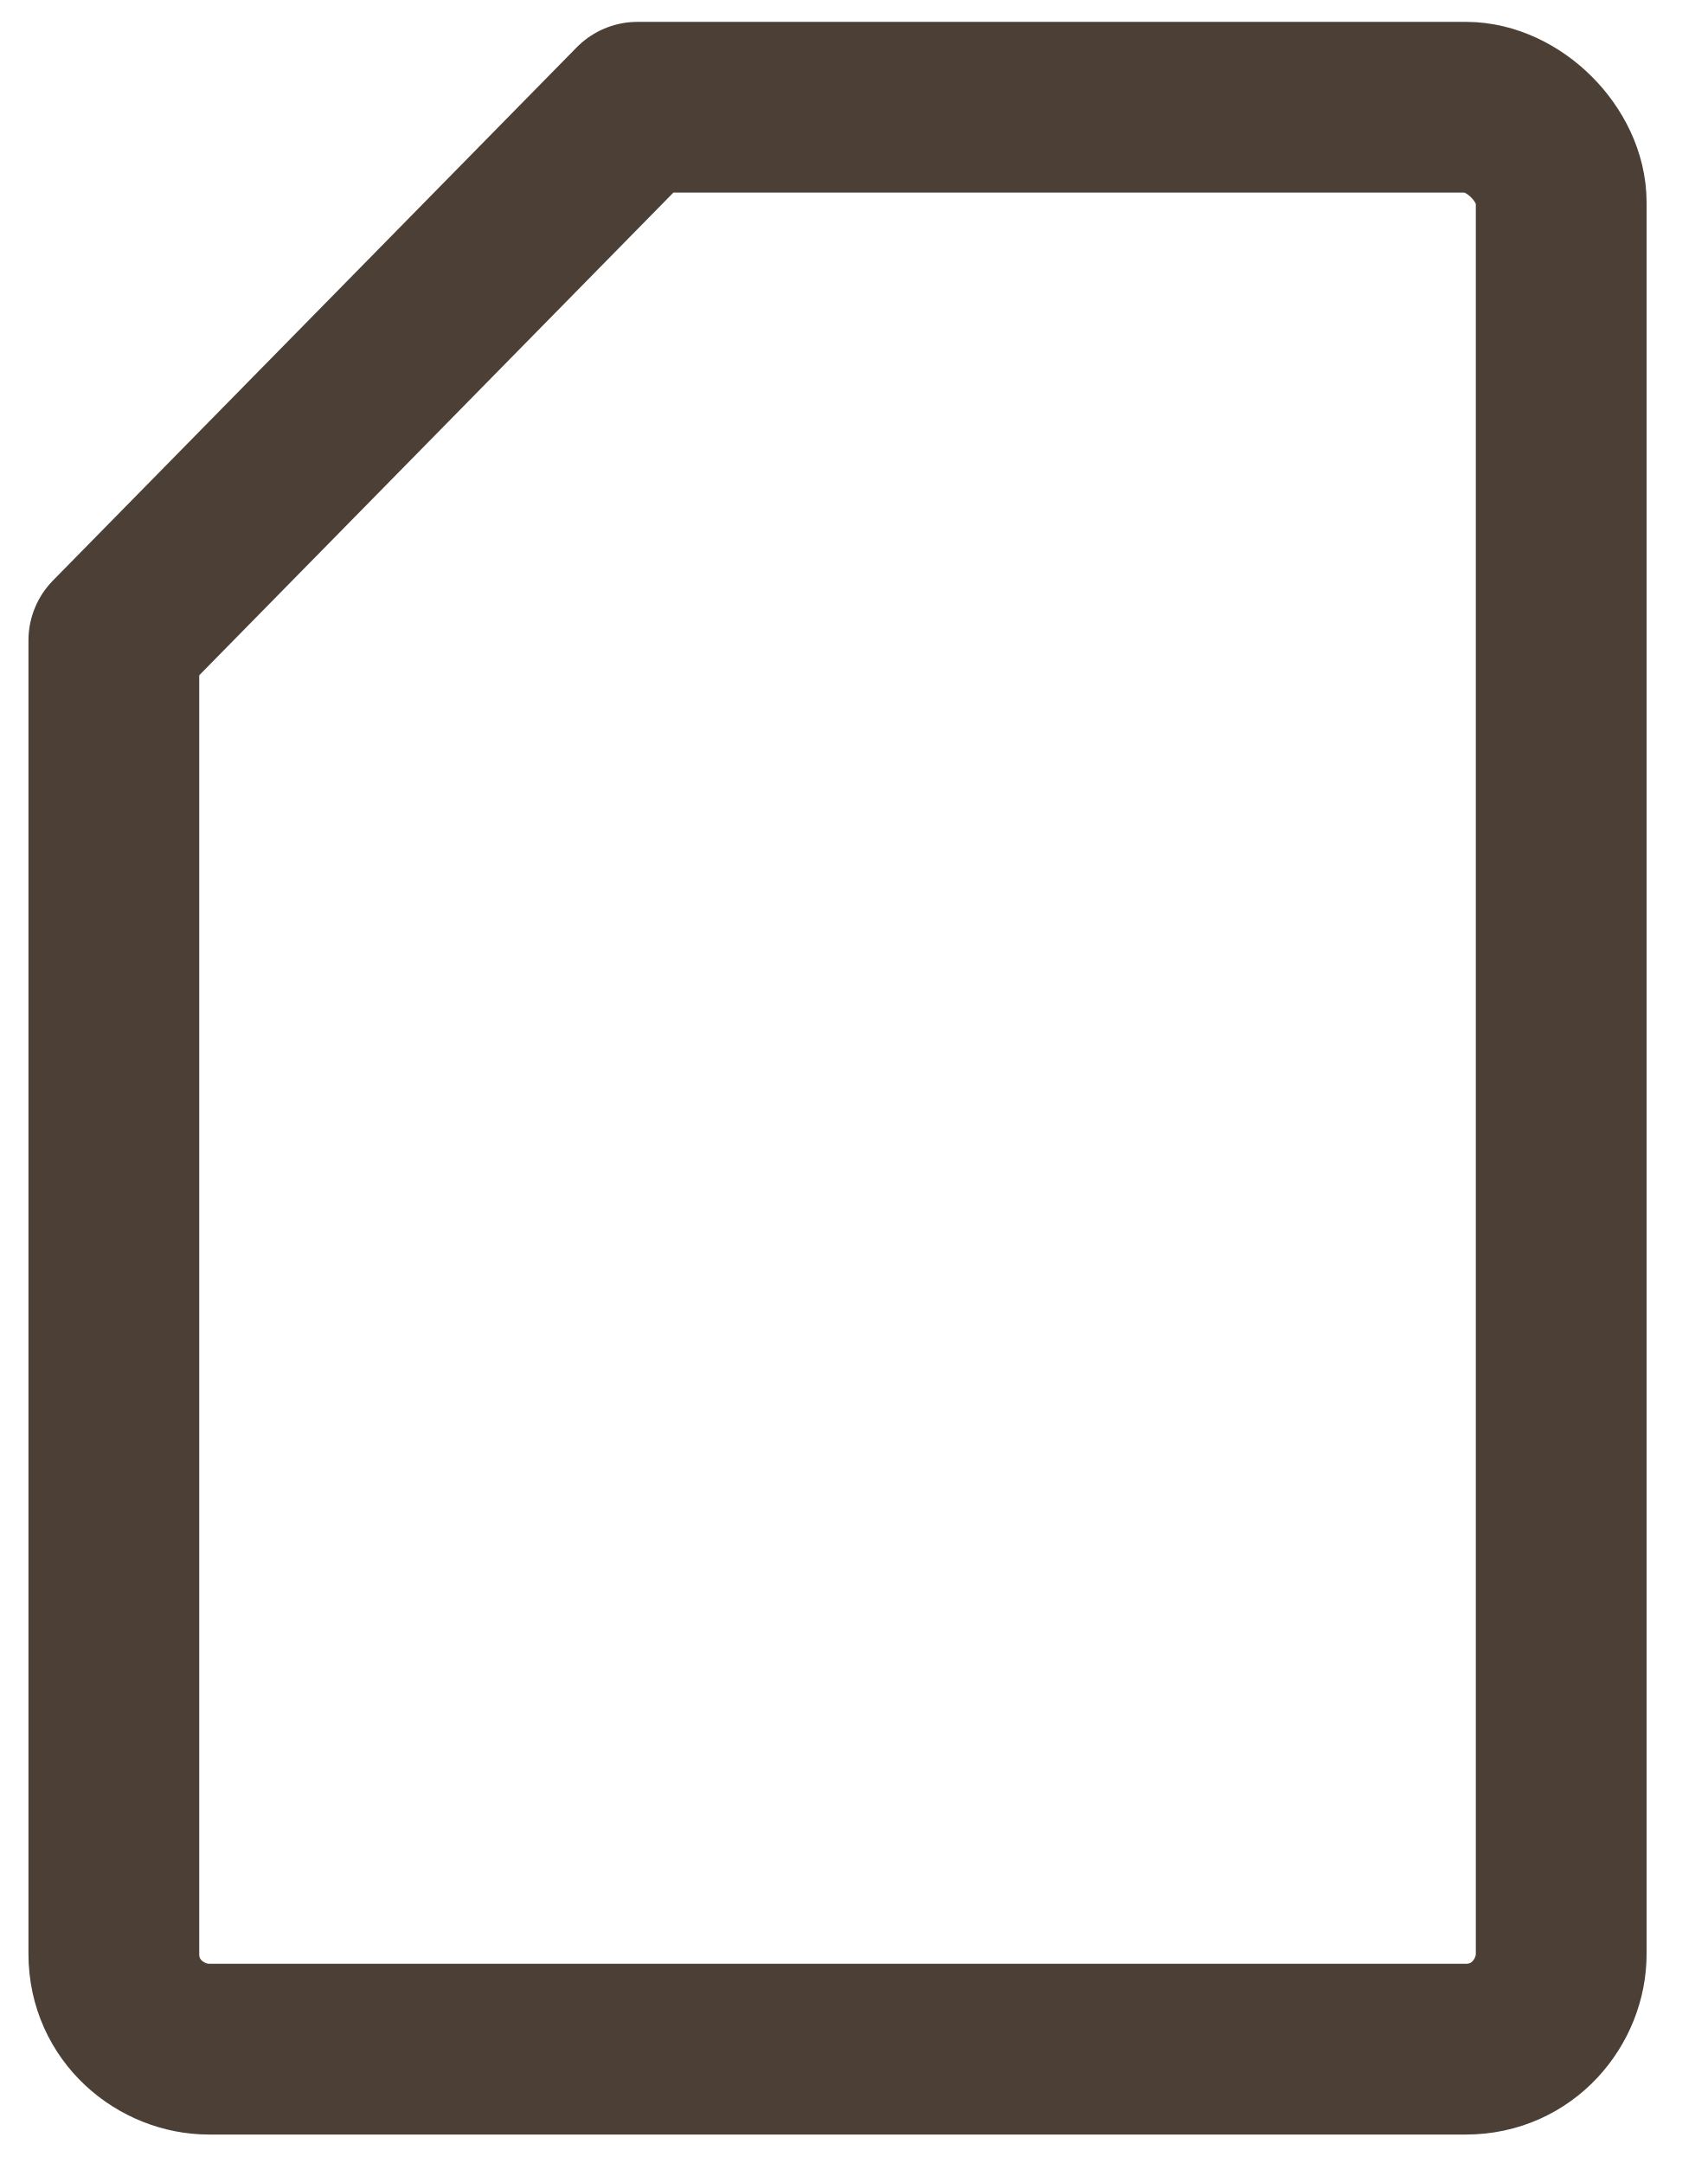
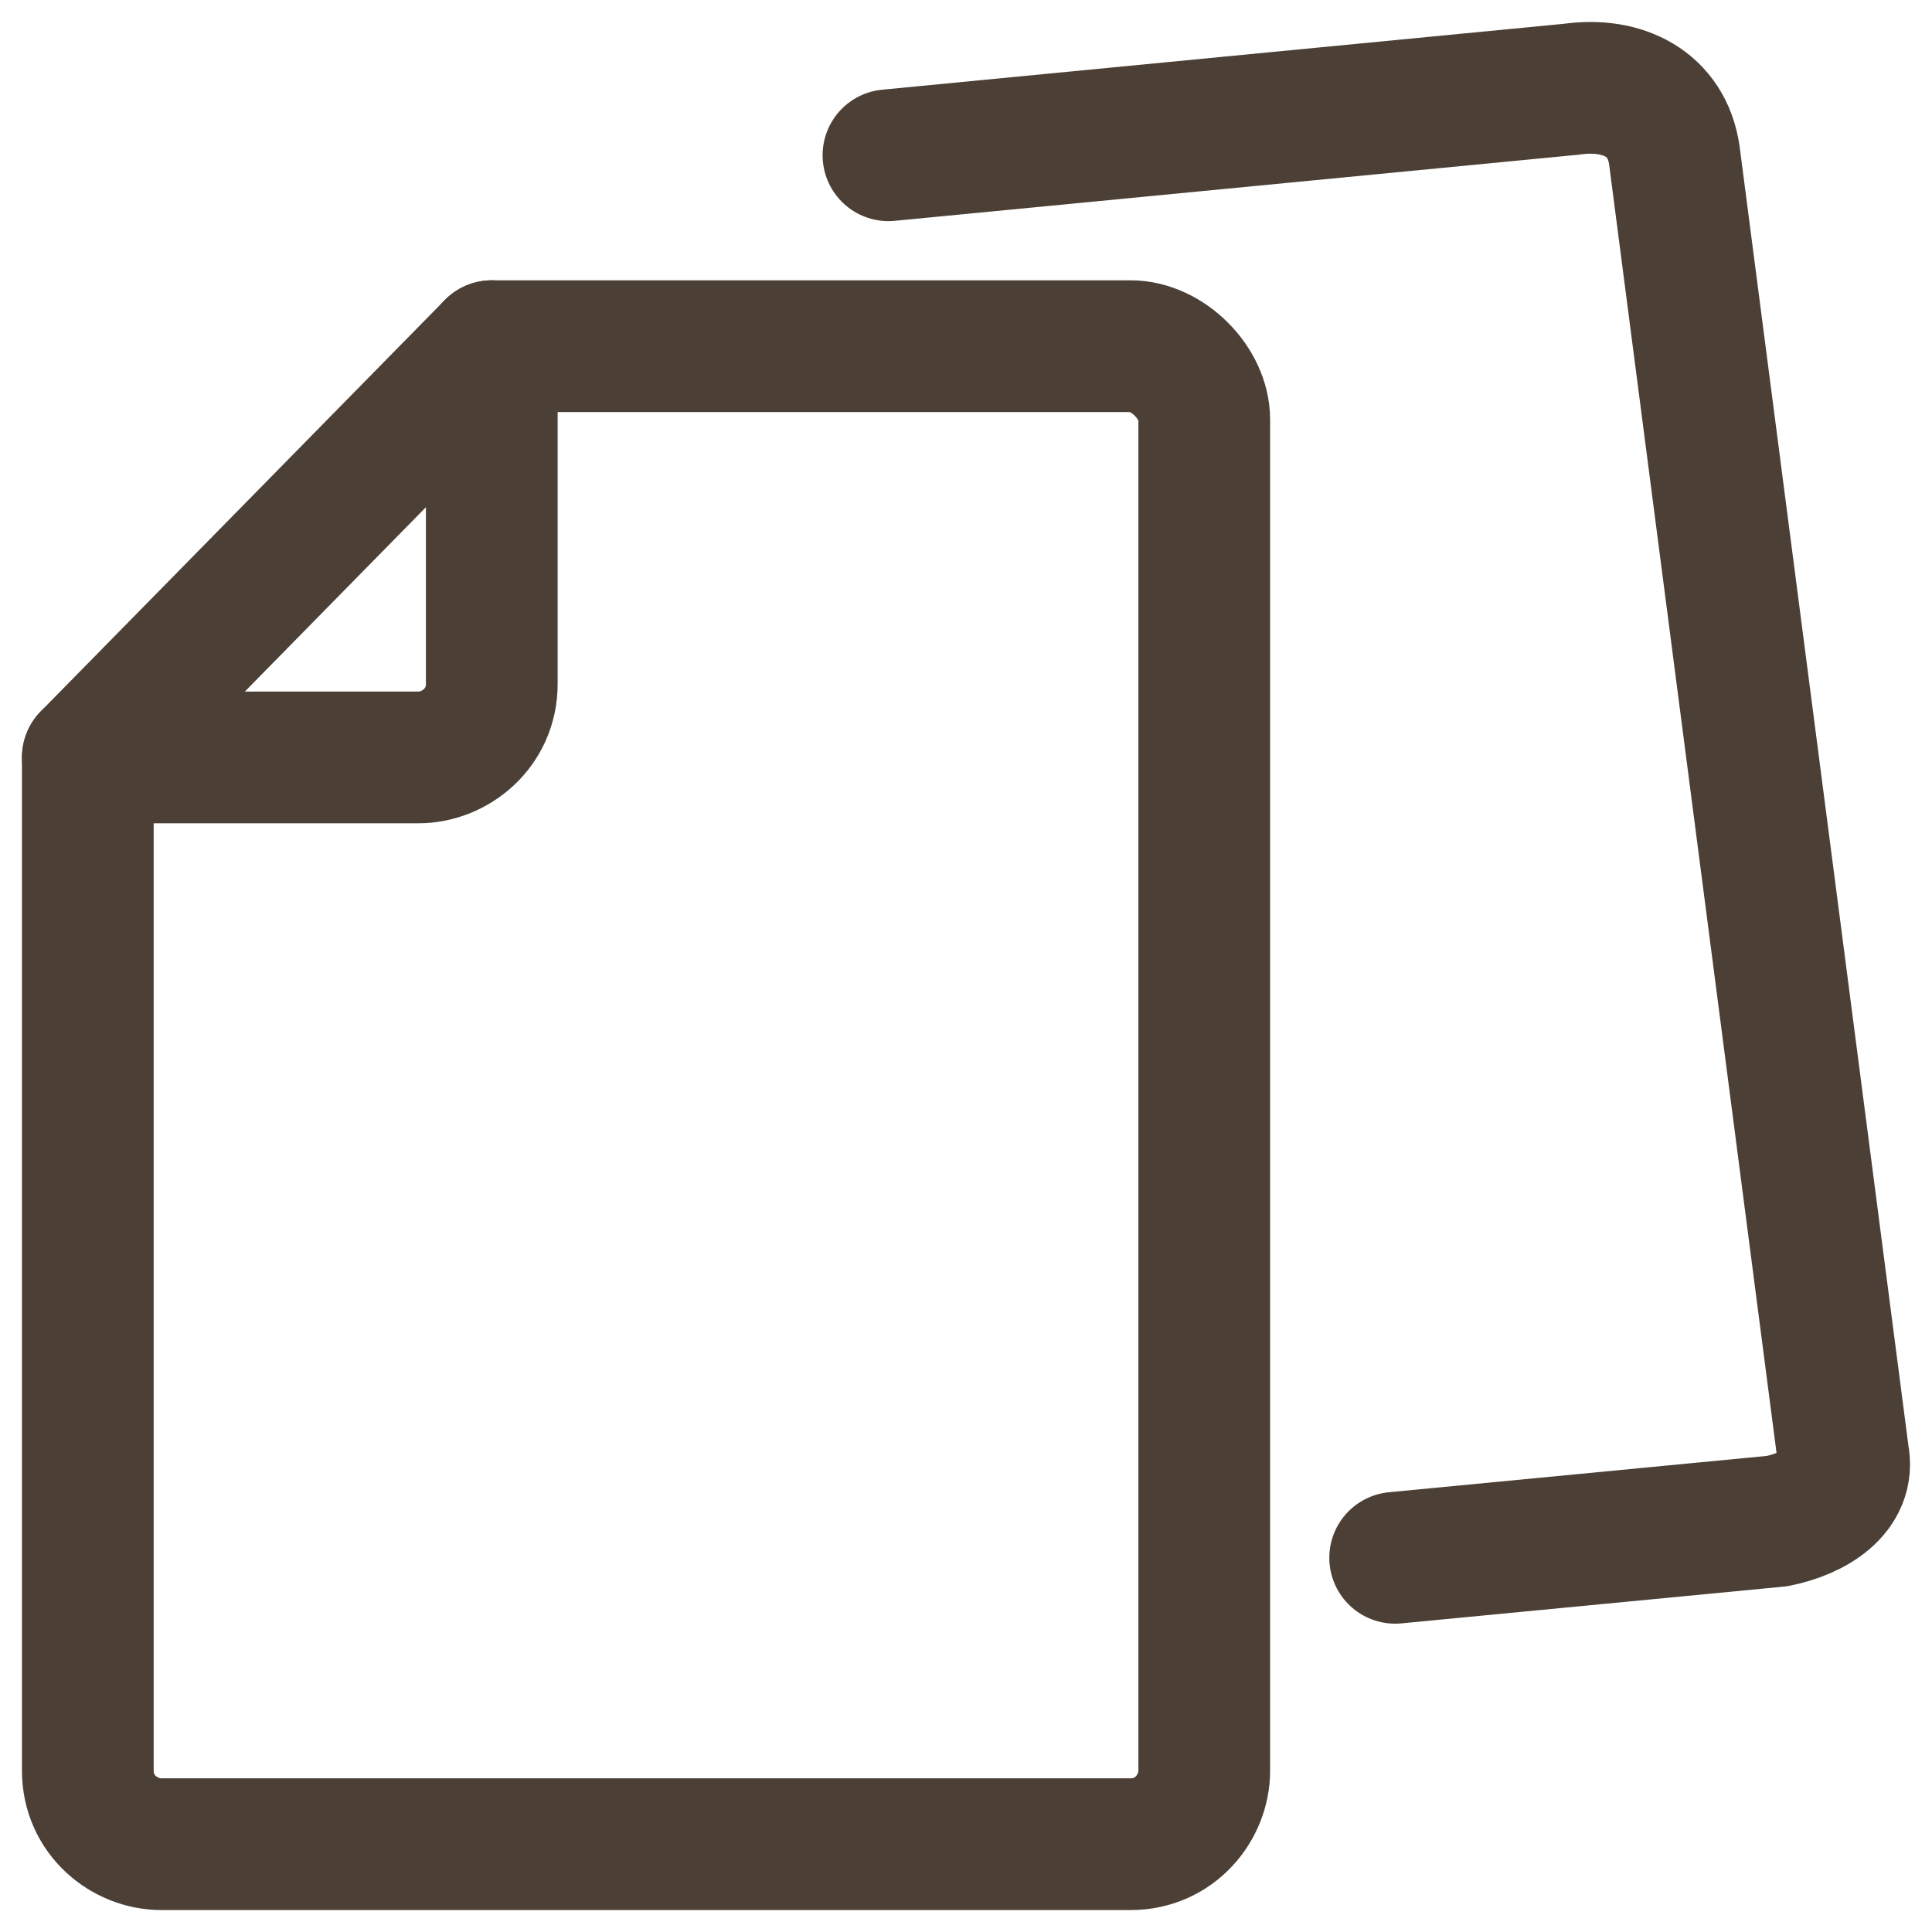
- <svg xmlns="http://www.w3.org/2000/svg" width="15" height="19" viewBox="0 0 15 19" fill="none">
-   <path d="M12.876 0.942H5.6L1 5.625V17.164C1 17.666 1.418 18 1.836 18H12.876C13.378 18 13.713 17.582 13.713 17.164V1.778C13.713 1.36 13.295 0.942 12.876 0.942Z" stroke="#4C4036" stroke-width="1.5" stroke-linecap="round" stroke-linejoin="round" />
+ <svg xmlns="http://www.w3.org/2000/svg" width="22" height="22" viewBox="0 0 22 22" fill="none">
+   <path d="M15.887 17.739L20.236 17.321C20.655 17.237 21.073 16.986 20.989 16.568L19.066 1.768C18.982 1.183 18.48 0.932 17.895 1.016L10.117 1.768" stroke="#4C4036" stroke-width="1.5" stroke-linecap="round" stroke-linejoin="round" />
+   <path d="M12.876 3.942H5.6L1 8.625V20.164C1 20.666 1.418 21 1.836 21H12.876C13.378 21 13.713 20.582 13.713 20.164V4.778C13.713 4.36 13.295 3.942 12.876 3.942Z" stroke="#4C4036" stroke-width="1.5" stroke-linecap="round" stroke-linejoin="round" />
+   <path d="M5.6 3.942V7.789C5.6 8.29 5.182 8.625 4.764 8.625H1" stroke="#4C4036" stroke-width="1.5" stroke-linecap="round" stroke-linejoin="round" />
</svg>
